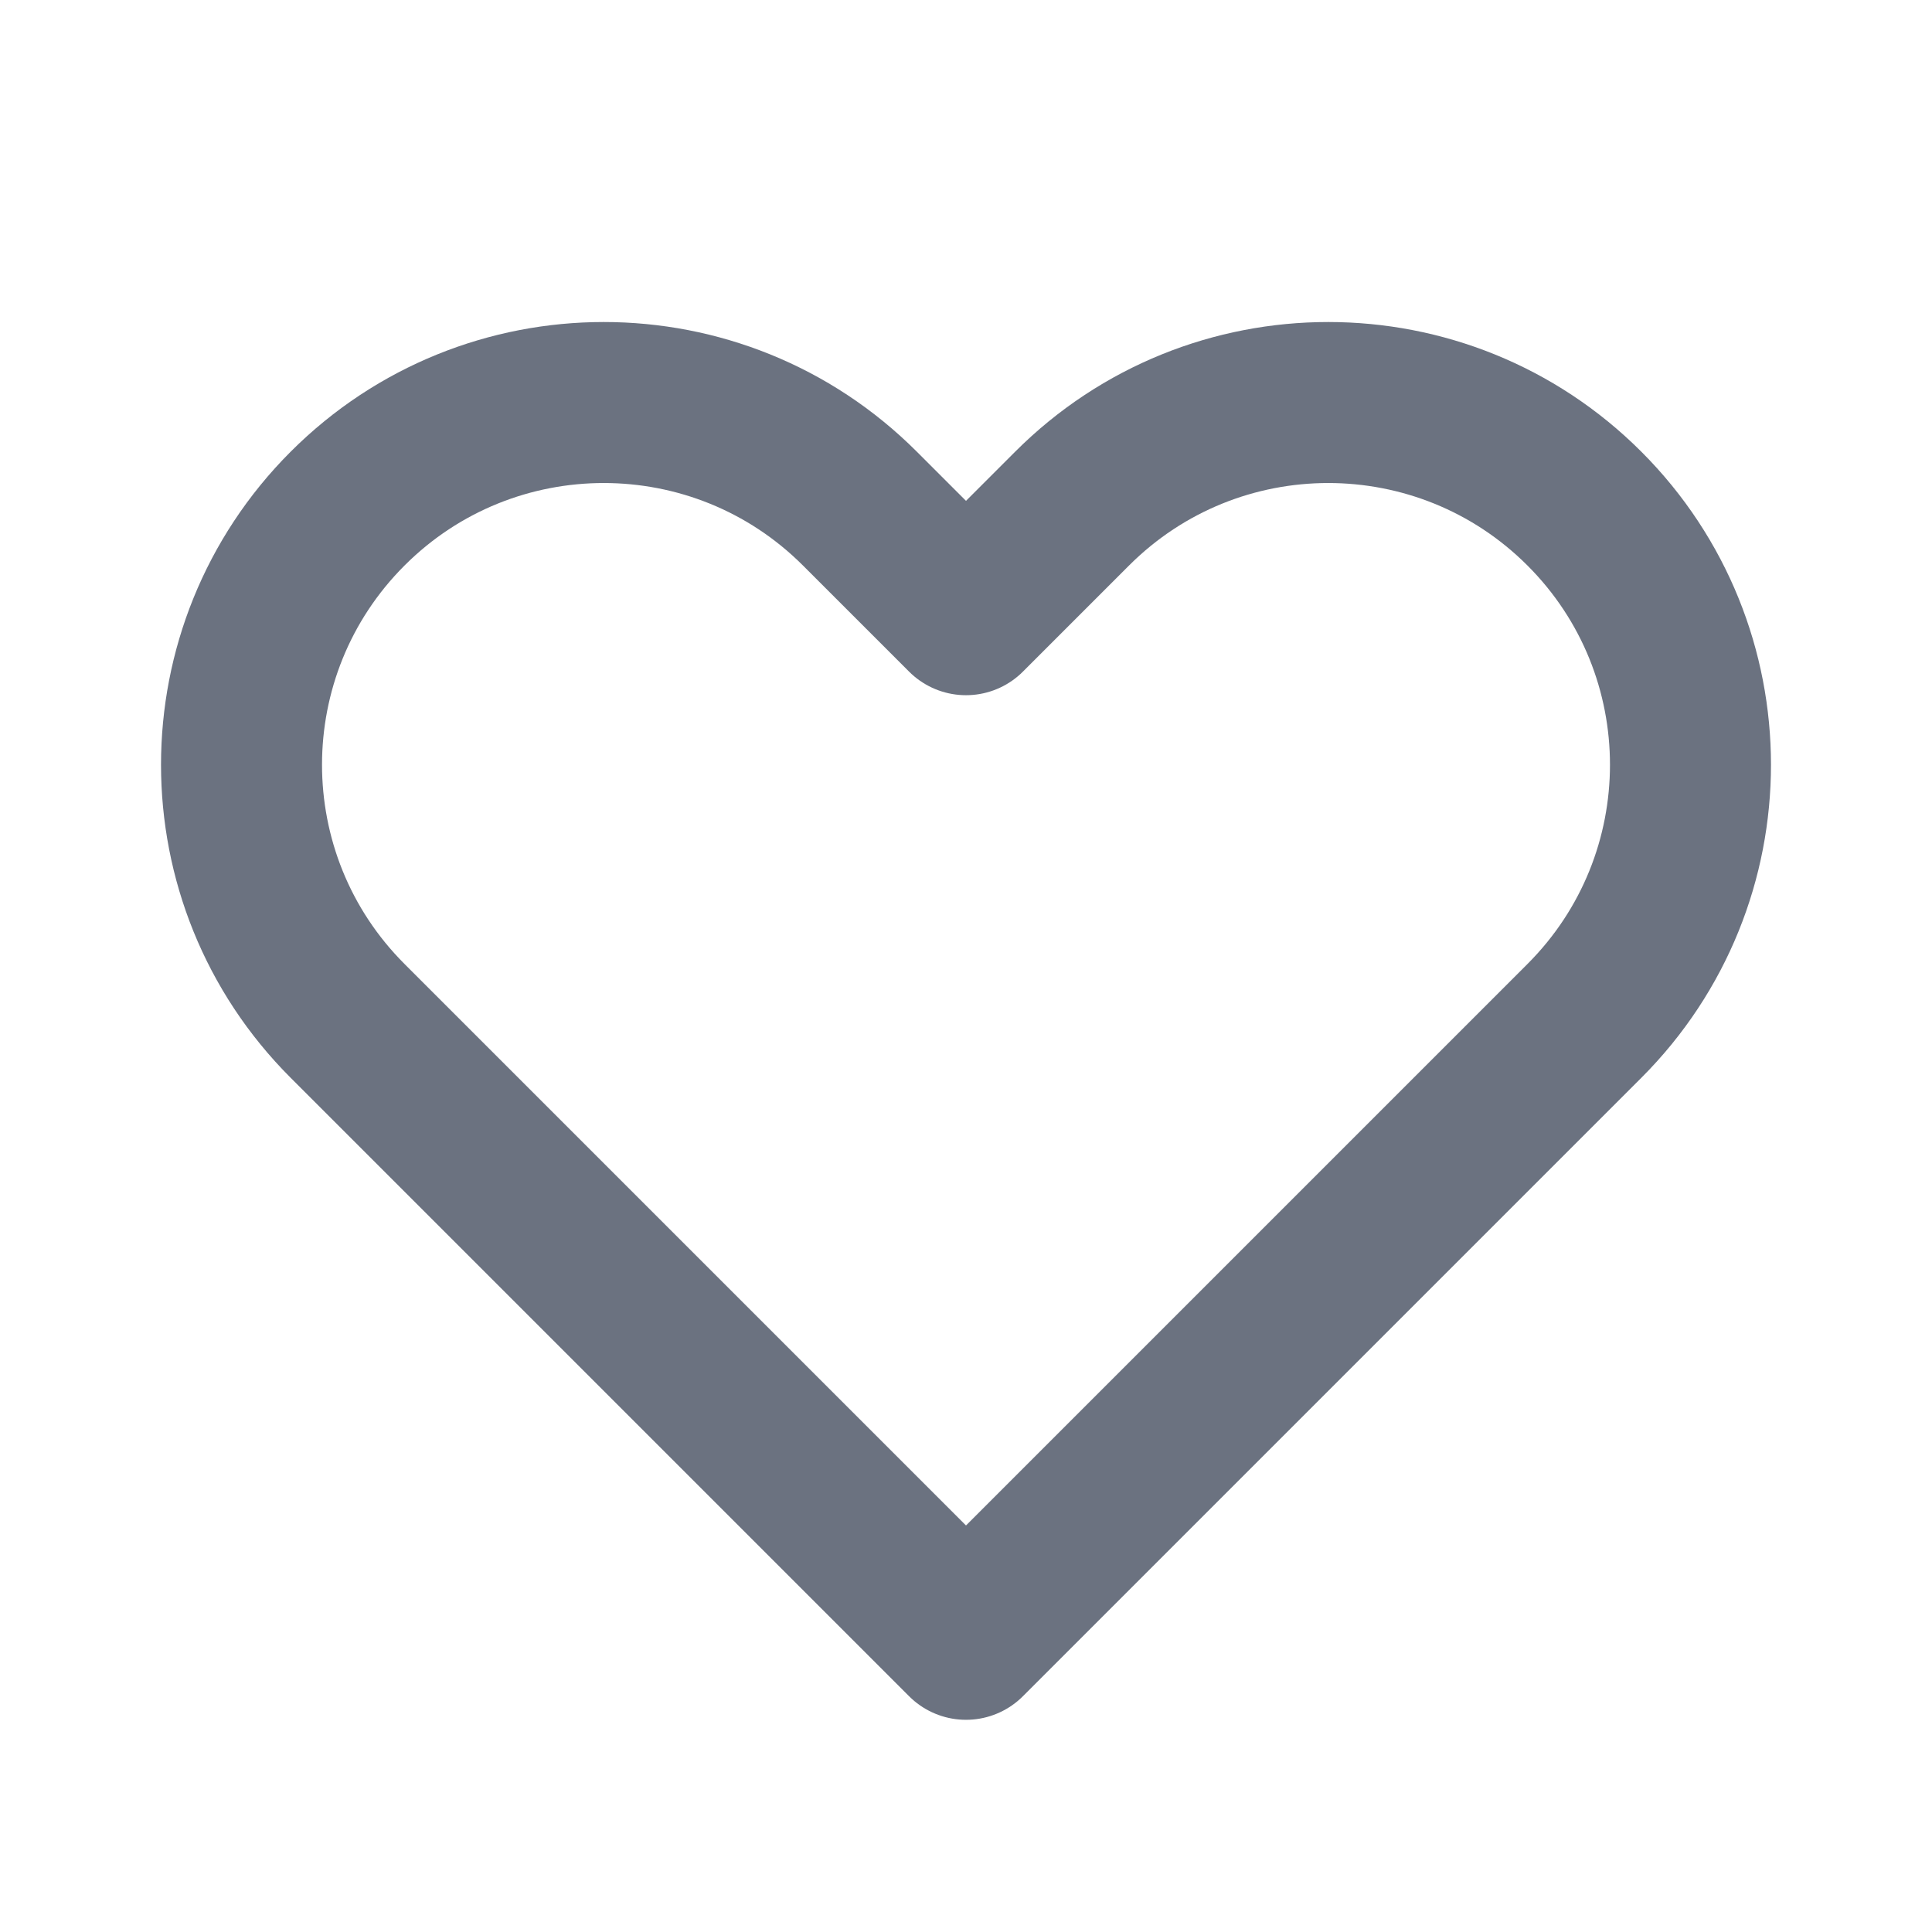
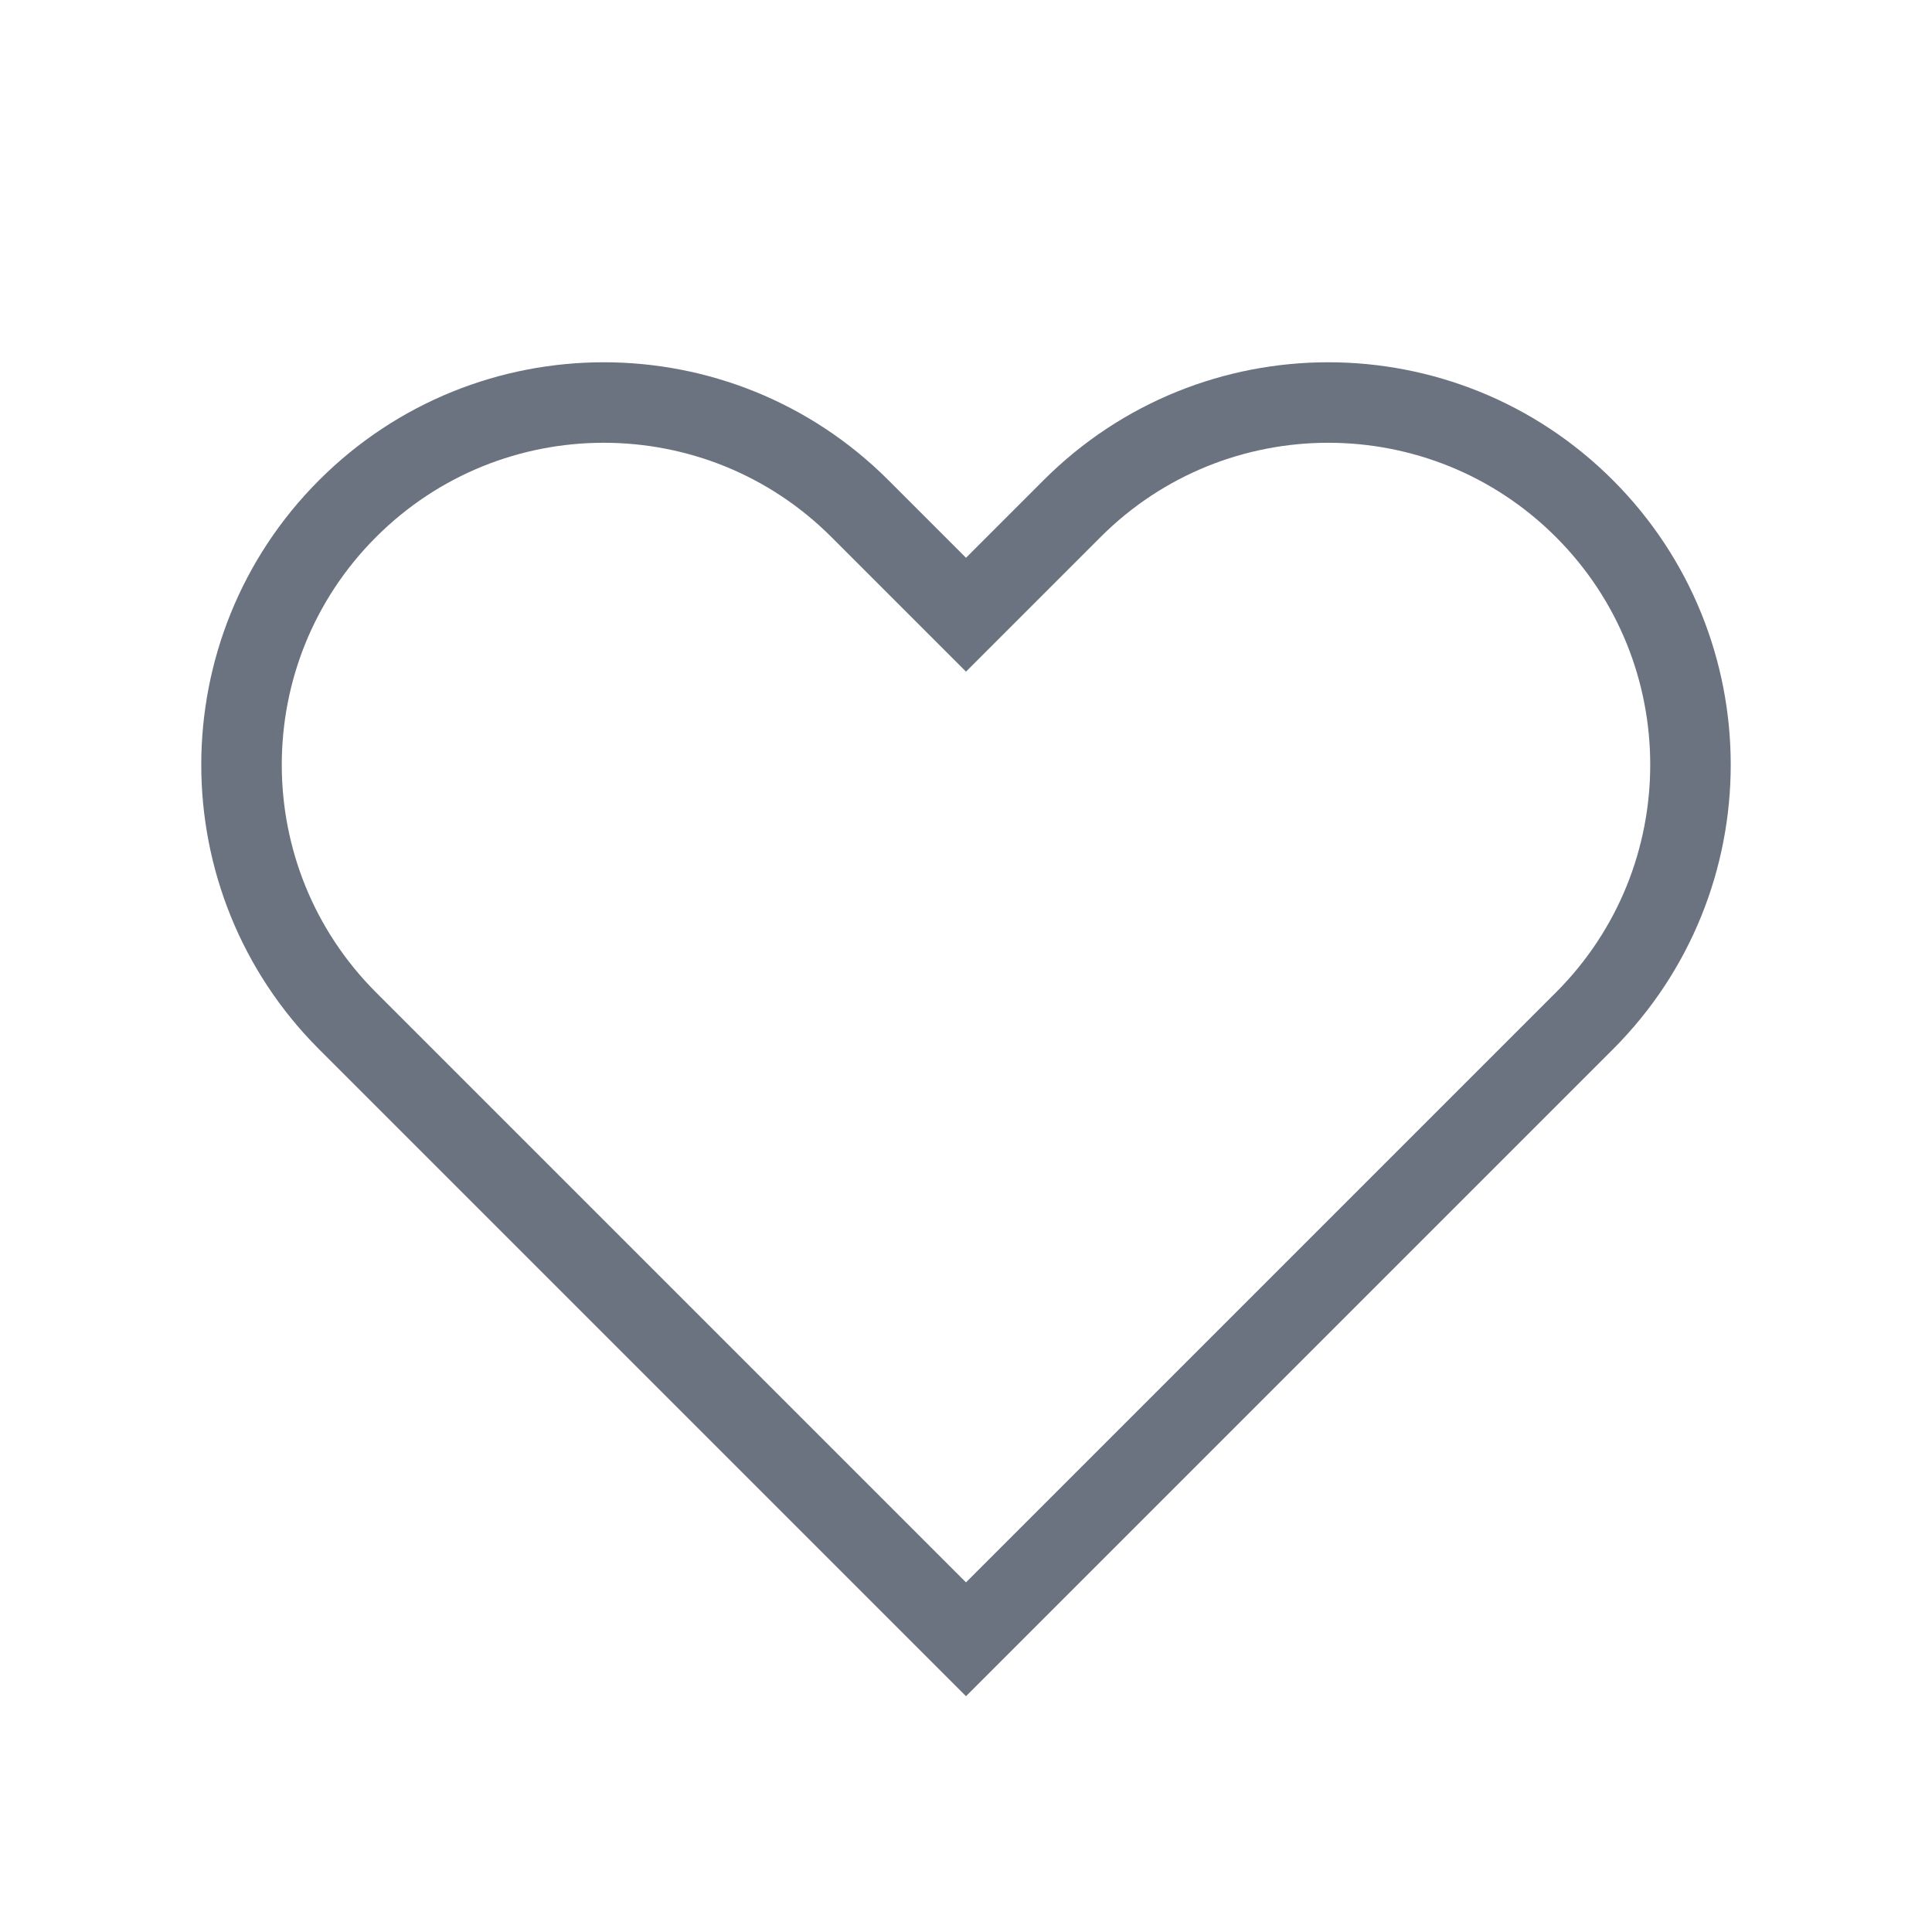
<svg xmlns="http://www.w3.org/2000/svg" width="24" height="24" viewBox="0 0 24 24" fill="none">
-   <path d="M4.318 6.318C2.561 8.075 2.561 10.925 4.318 12.682L12 20.364L19.682 12.682C21.439 10.925 21.439 8.075 19.682 6.318C17.925 4.561 15.075 4.561 13.318 6.318L12 7.636L10.682 6.318C8.925 4.561 6.075 4.561 4.318 6.318Z" stroke="#6B7280" stroke-width="2" stroke-linecap="round" stroke-linejoin="round" />
+   <path d="M4.318 6.318C2.561 8.075 2.561 10.925 4.318 12.682L12 20.364L19.682 12.682C21.439 10.925 21.439 8.075 19.682 6.318C17.925 4.561 15.075 4.561 13.318 6.318L12 7.636L10.682 6.318C8.925 4.561 6.075 4.561 4.318 6.318Z" stroke="#6B7280" strokeWidth="2" strokeLinecap="round" strokeLinejoin="round" />
</svg>
